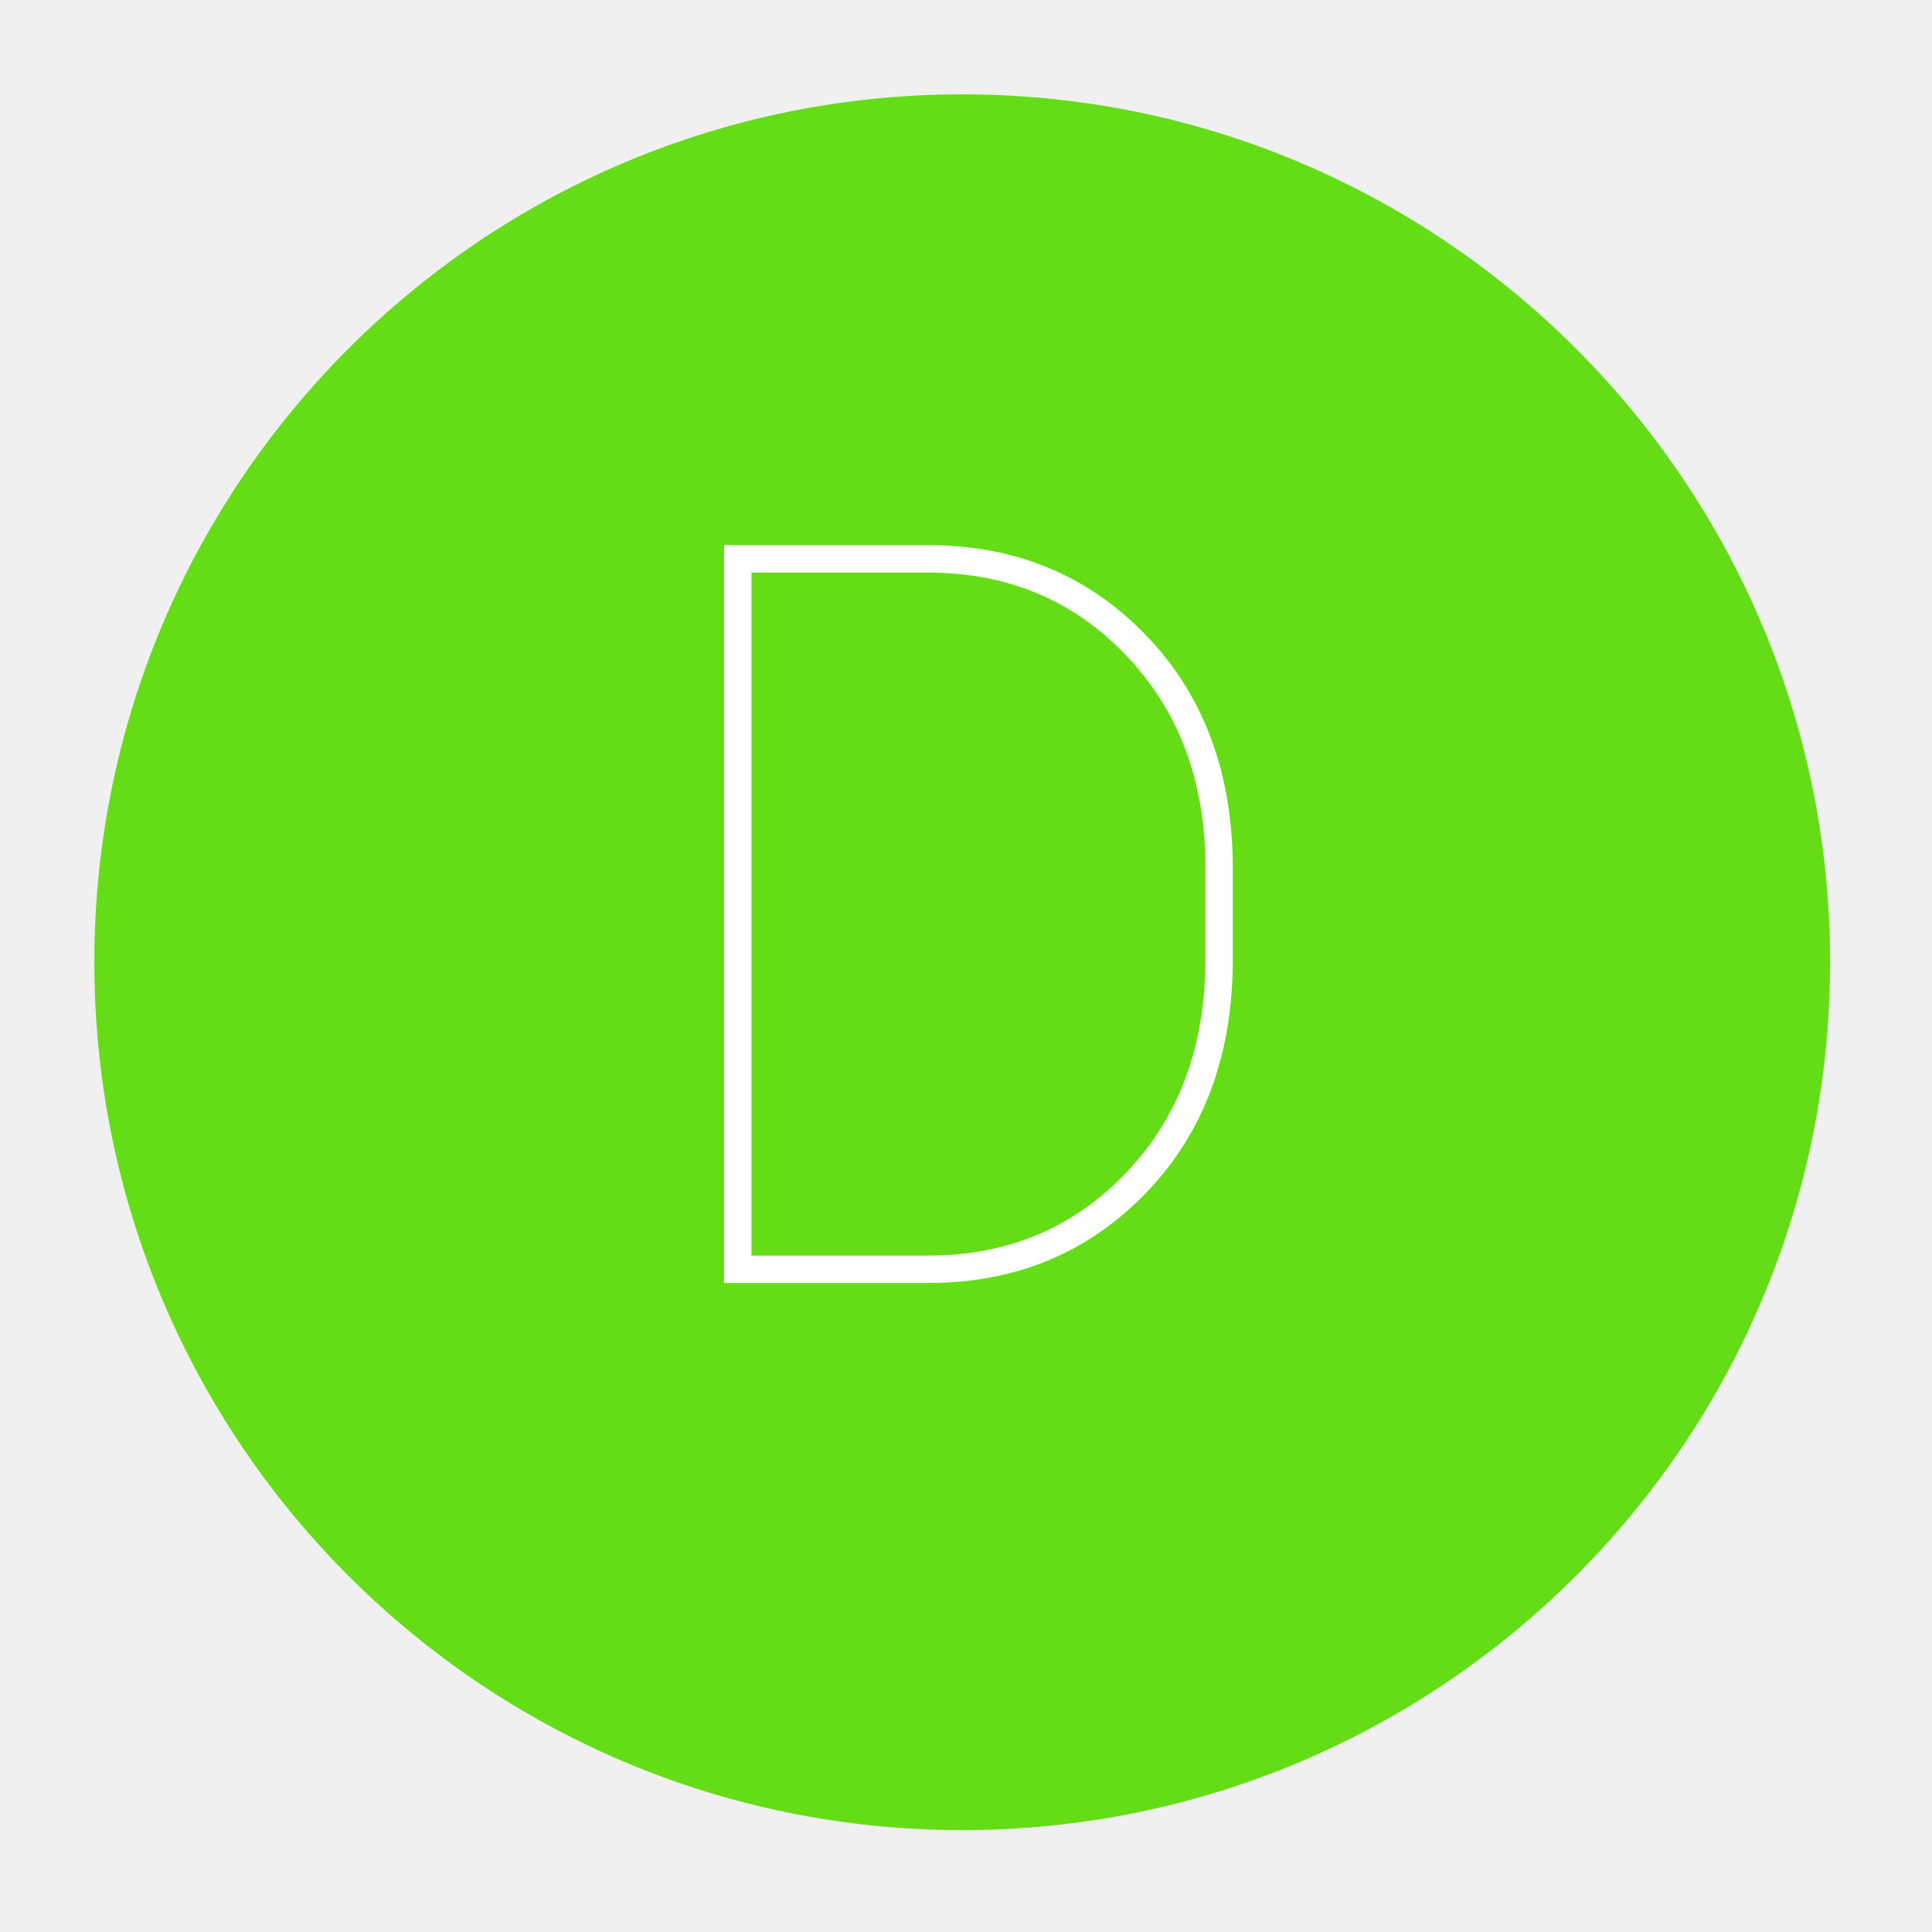
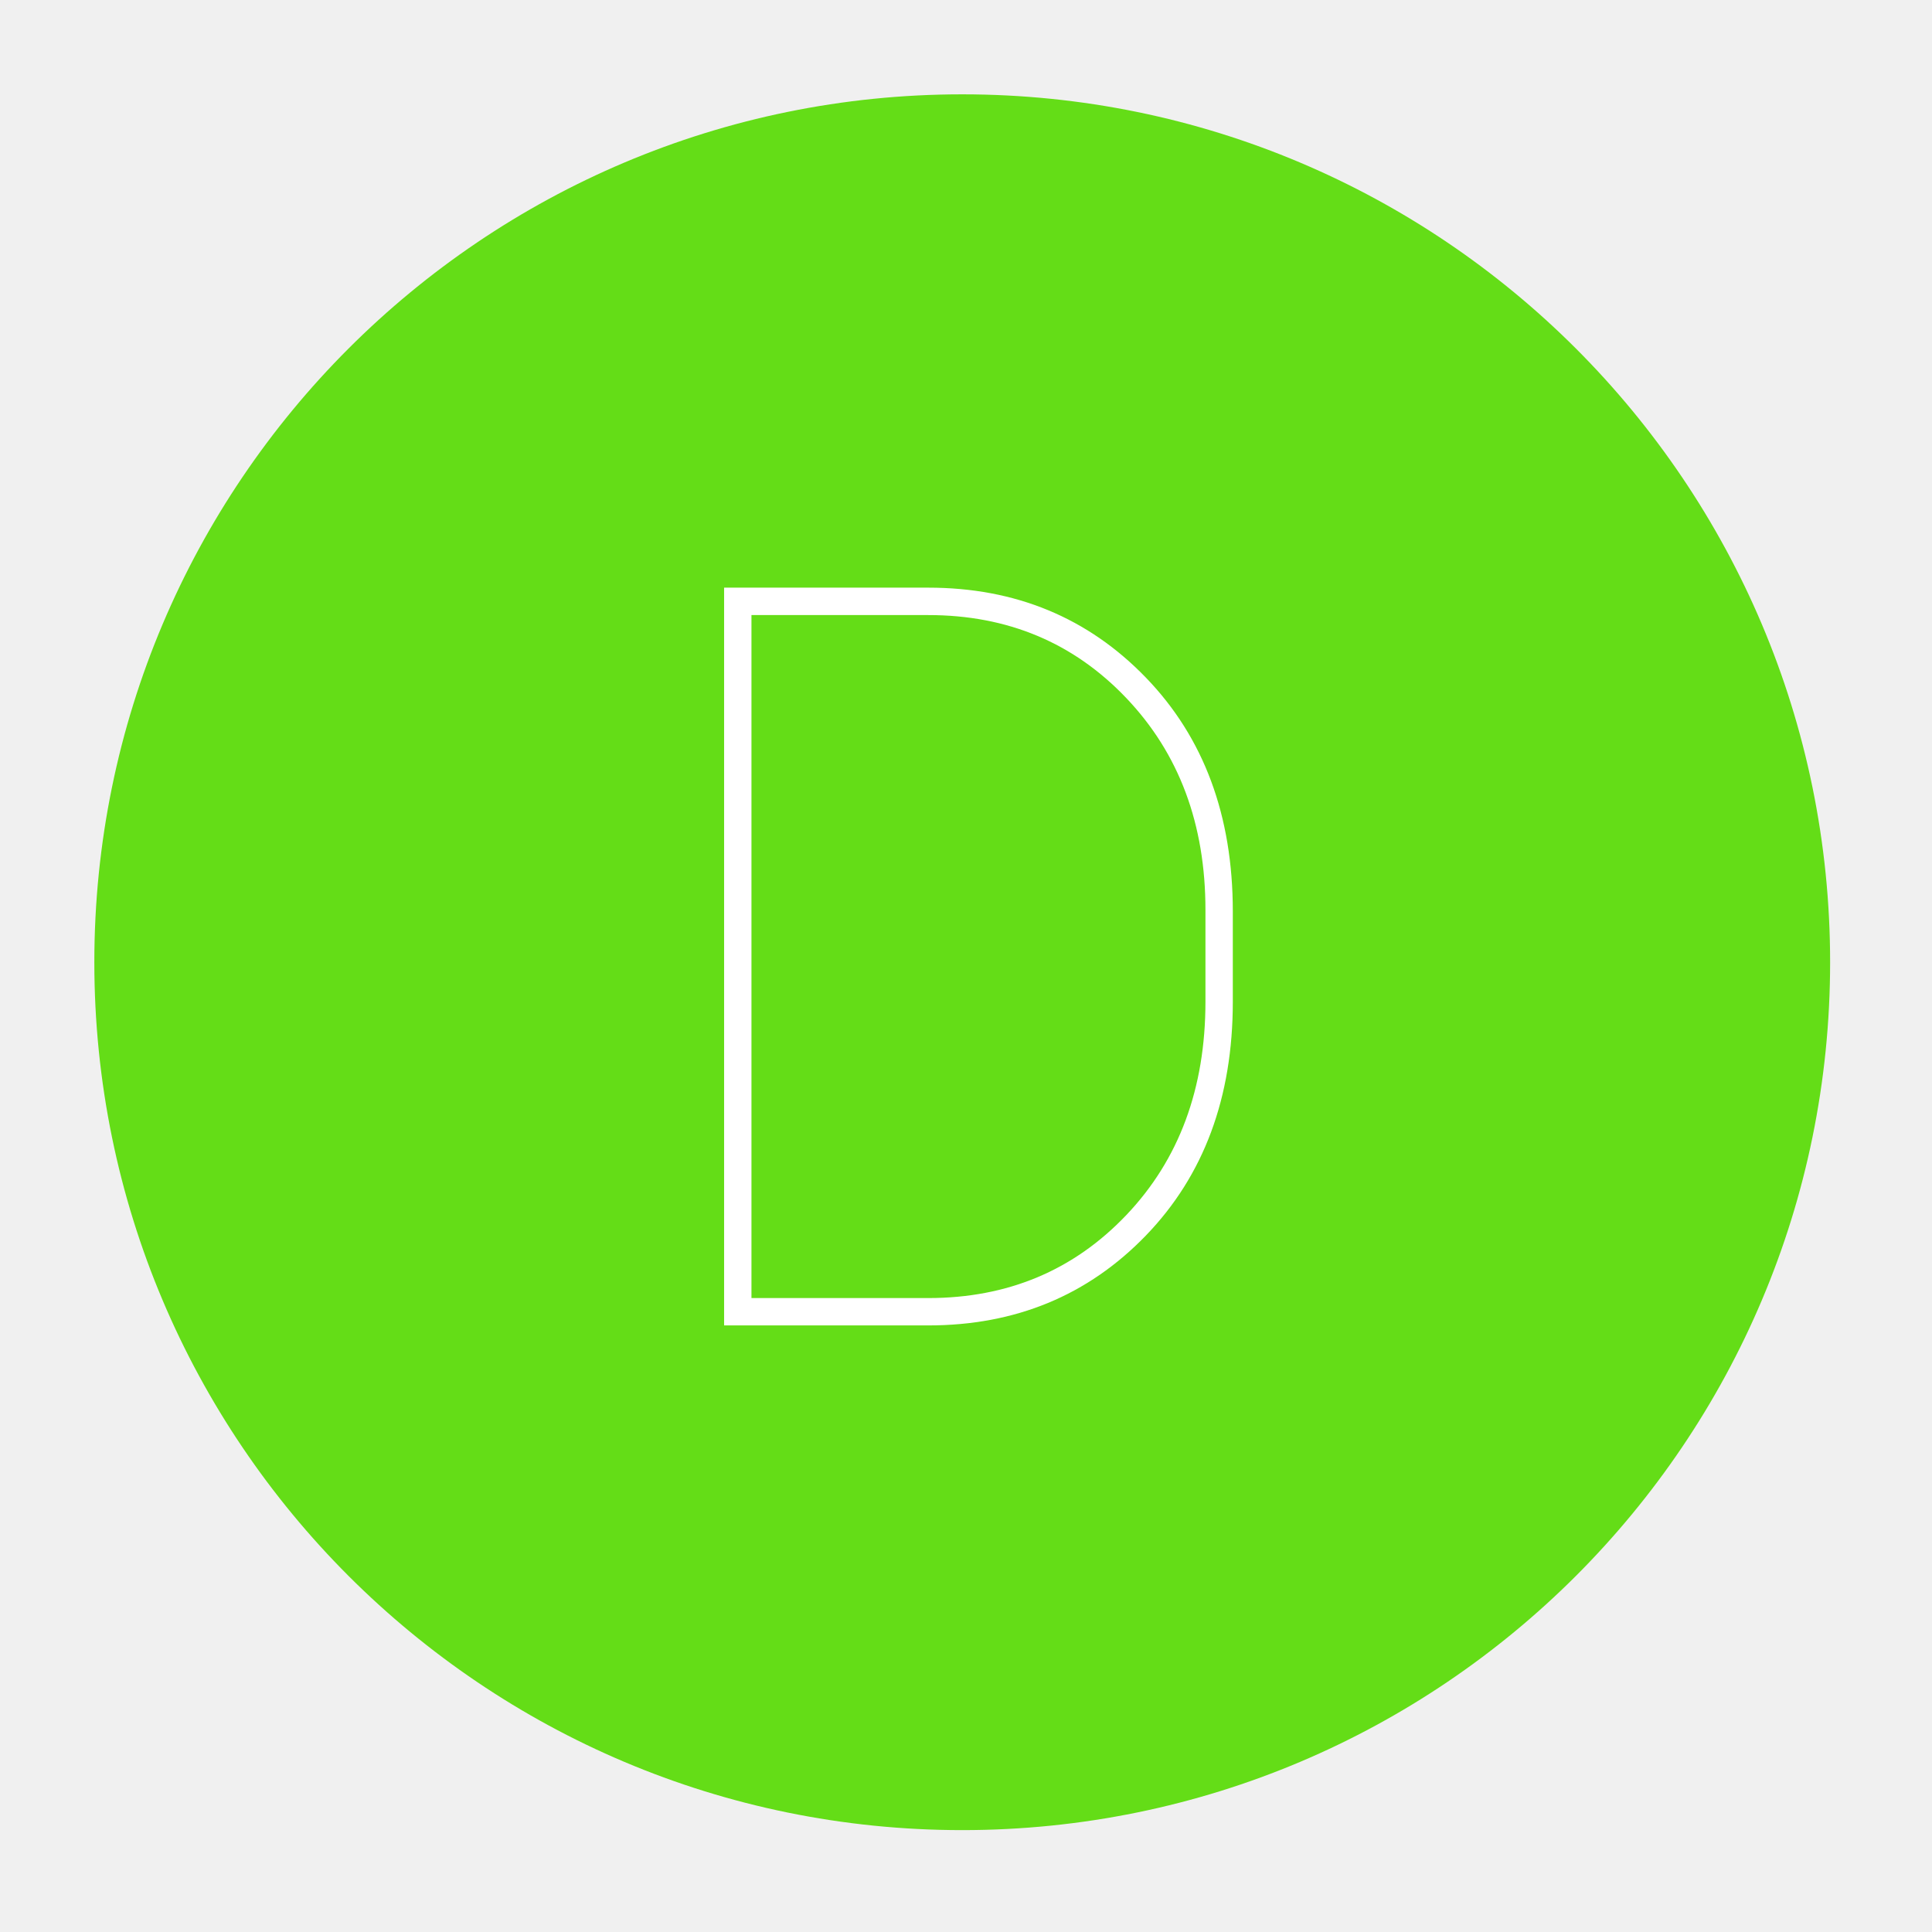
<svg xmlns="http://www.w3.org/2000/svg" width="532" height="532" viewBox="0 0 512 512">
  <circle cx="255" cy="255" r="230" fill="#64dd17" />
-   <text x="255" y="246" dominant-baseline="central" text-anchor="middle" fill="#fff" font-size="275" font-weight="100" font-family="Roboto">D</text>
+   <text x="255" y="255" dy="0.35em" text-anchor="middle" fill="#fff" font-size="275" font-weight="100" font-family="Roboto">D</text>
</svg>
